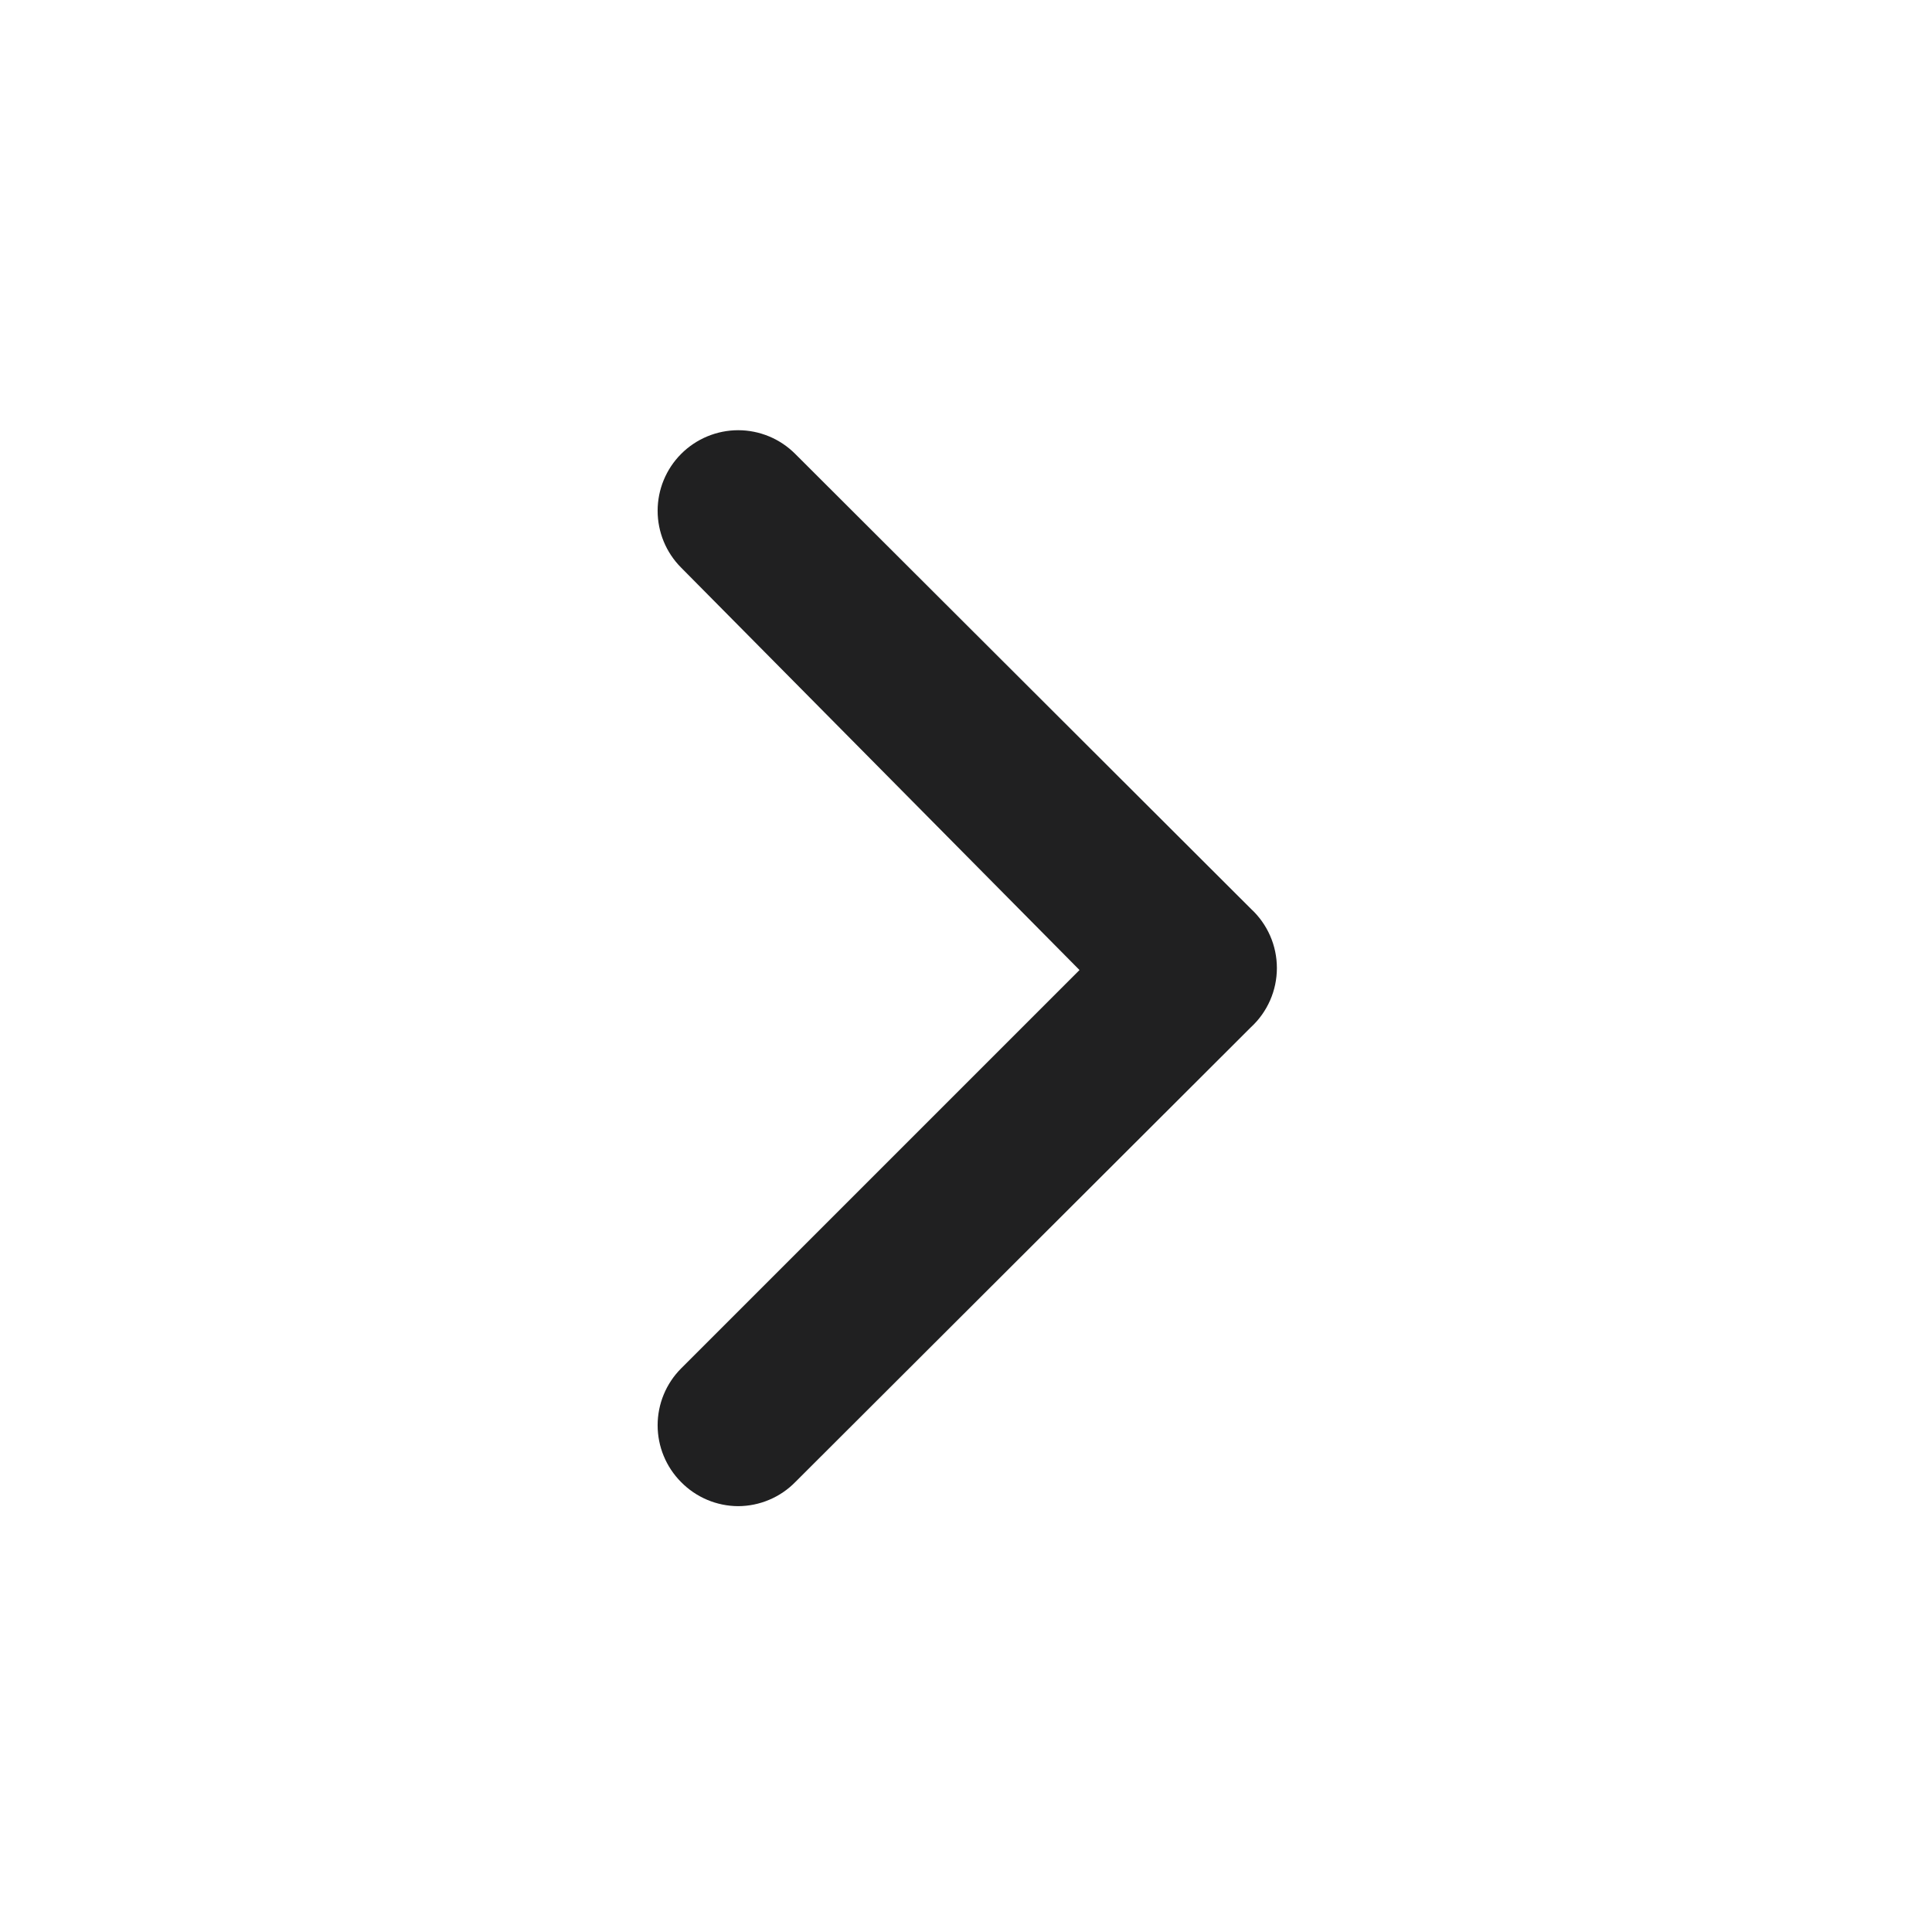
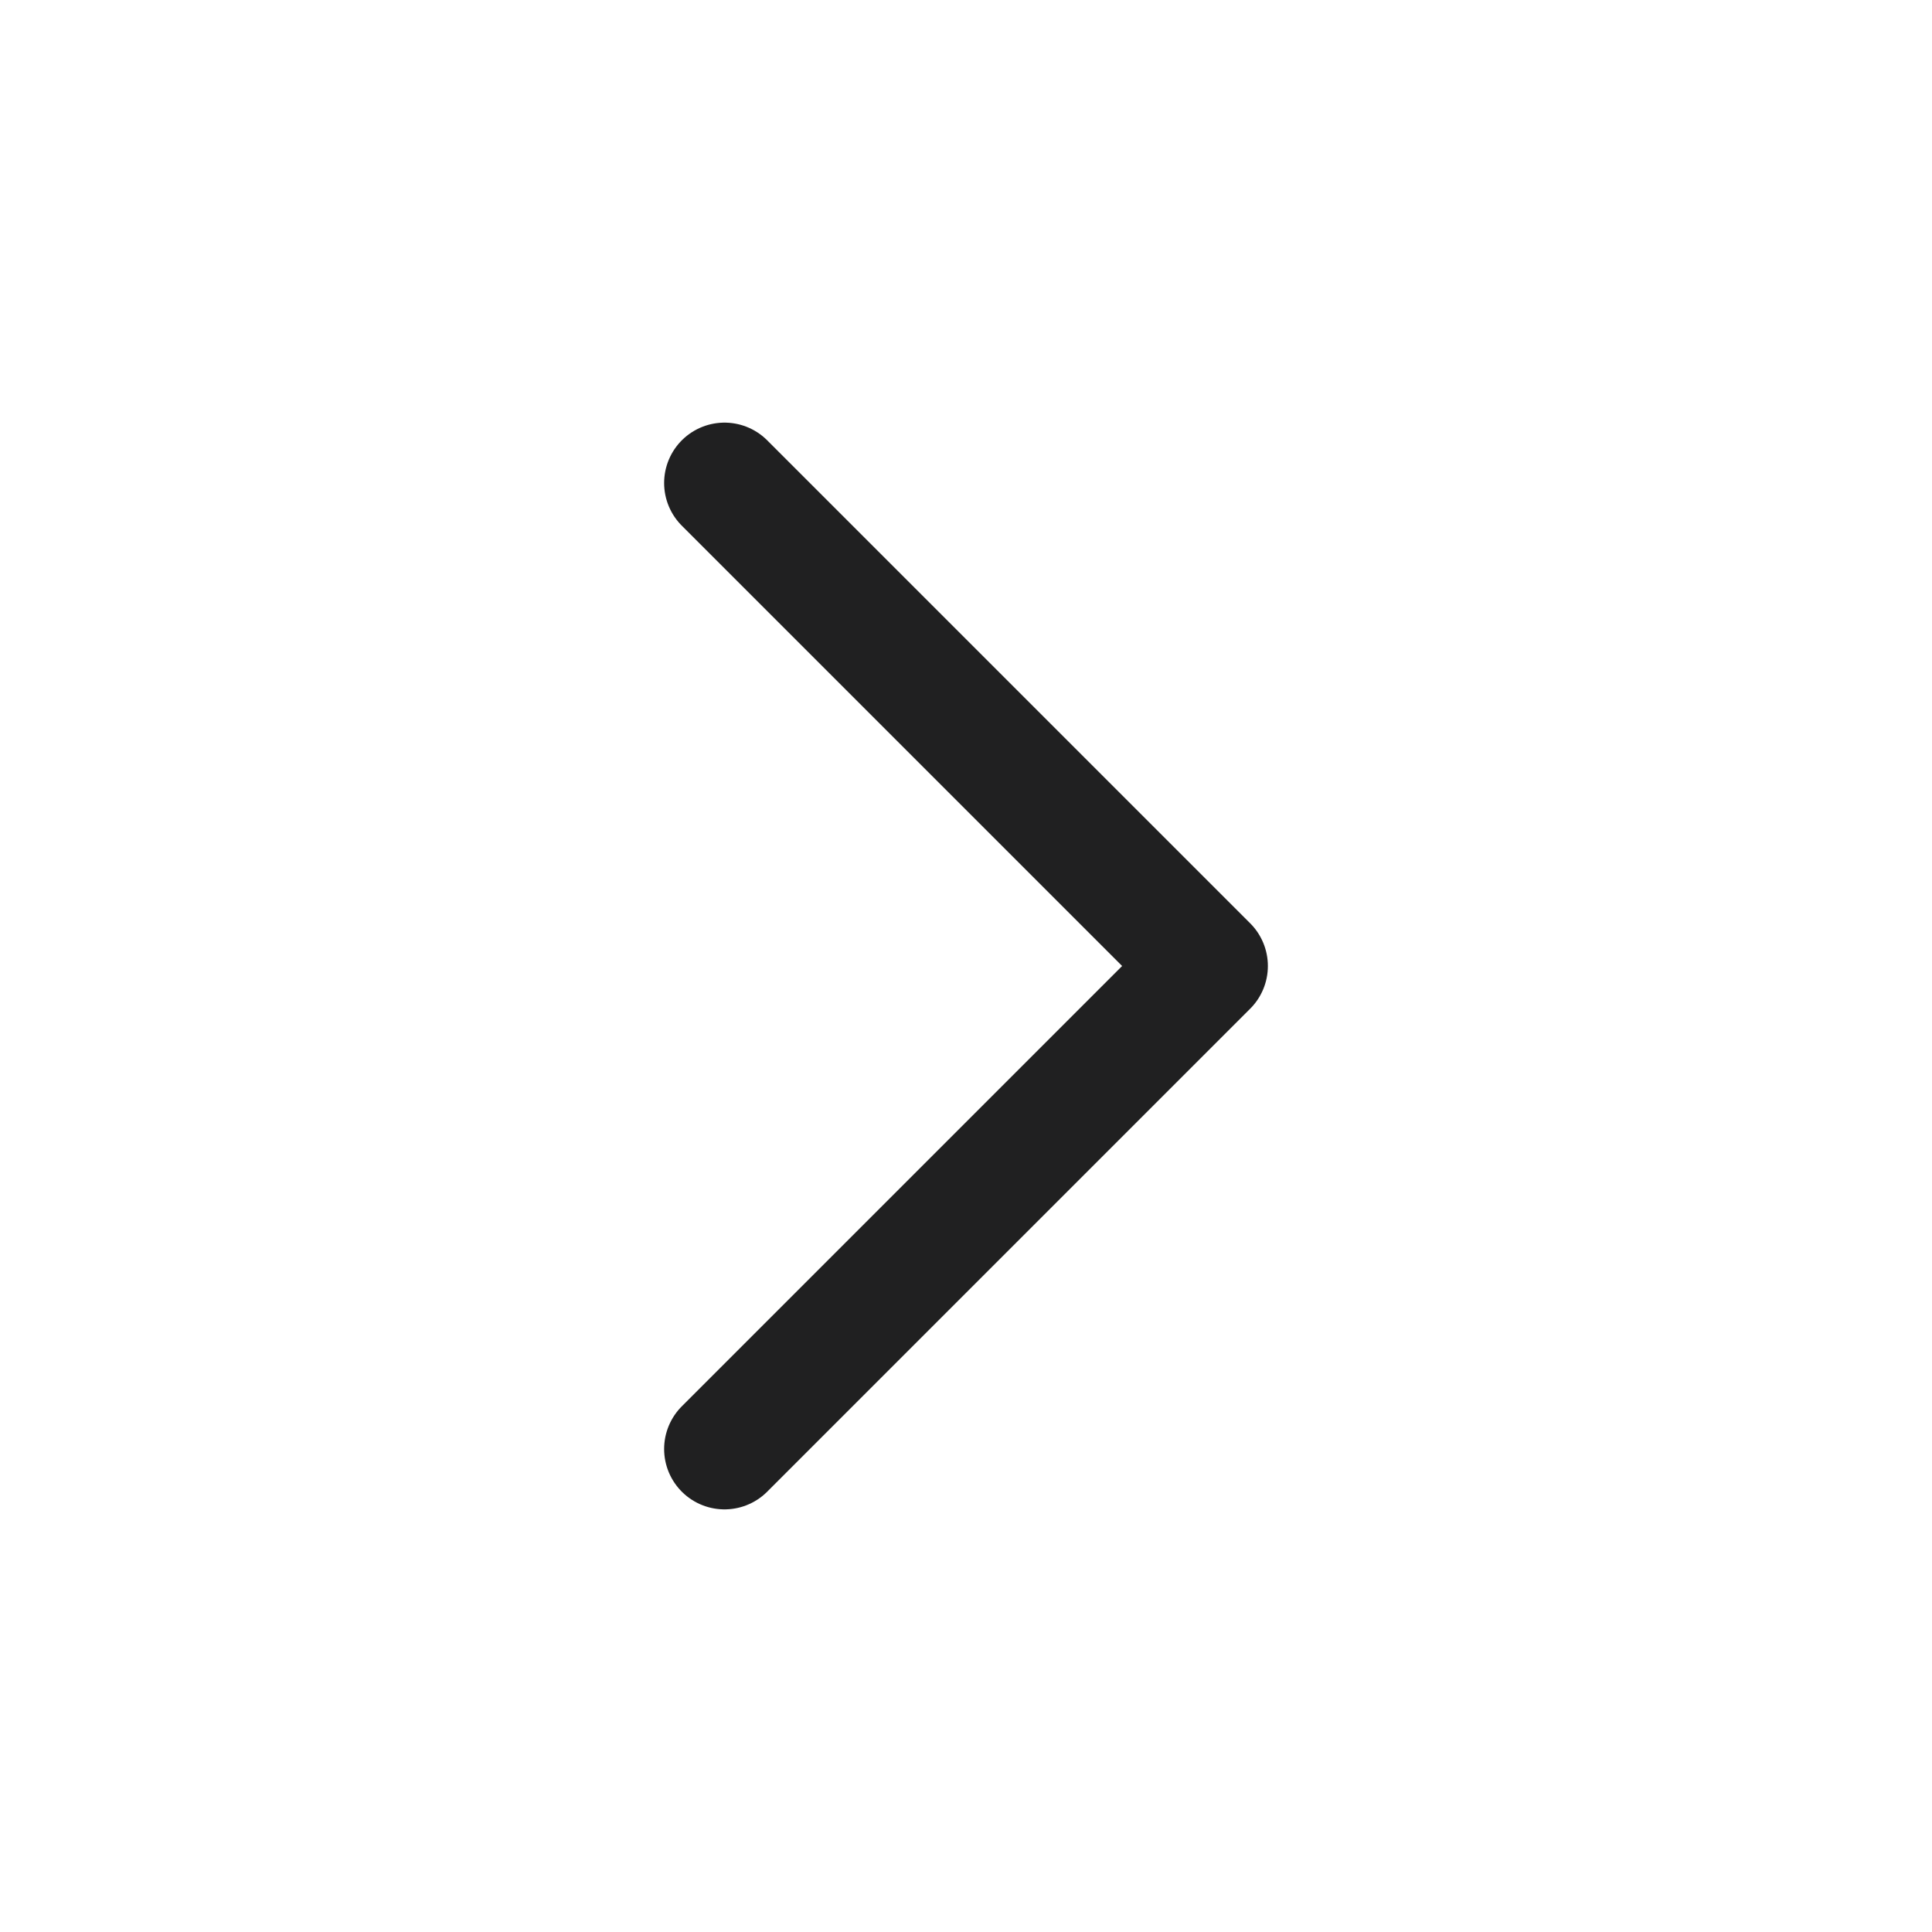
- <svg xmlns="http://www.w3.org/2000/svg" width="80" height="80" viewBox="0 0 80 80" fill="none">
-   <path d="M51.8 37.634L32.933 18.8C32.623 18.488 32.255 18.24 31.849 18.071C31.442 17.902 31.007 17.814 30.567 17.814C30.127 17.814 29.691 17.902 29.285 18.071C28.879 18.24 28.51 18.488 28.2 18.8C27.579 19.425 27.231 20.27 27.231 21.15C27.231 22.031 27.579 22.876 28.2 23.5L44.7 40.167L28.2 56.667C27.579 57.292 27.231 58.136 27.231 59.017C27.231 59.898 27.579 60.743 28.2 61.367C28.509 61.682 28.877 61.933 29.283 62.104C29.689 62.276 30.126 62.365 30.567 62.367C31.008 62.365 31.444 62.276 31.85 62.104C32.257 61.933 32.625 61.682 32.933 61.367L51.8 42.534C52.138 42.222 52.408 41.843 52.593 41.421C52.778 40.999 52.873 40.544 52.873 40.084C52.873 39.623 52.778 39.168 52.593 38.746C52.408 38.325 52.138 37.946 51.8 37.634V37.634Z" fill="#202021" />
+ <svg xmlns="http://www.w3.org/2000/svg" width="24" height="24" viewBox="0 0 24 24" fill="none">
+   <path d="M9 6L15 12L9 18" stroke="#202021" stroke-width="1.5" stroke-linecap="round" stroke-linejoin="round" />
</svg>
